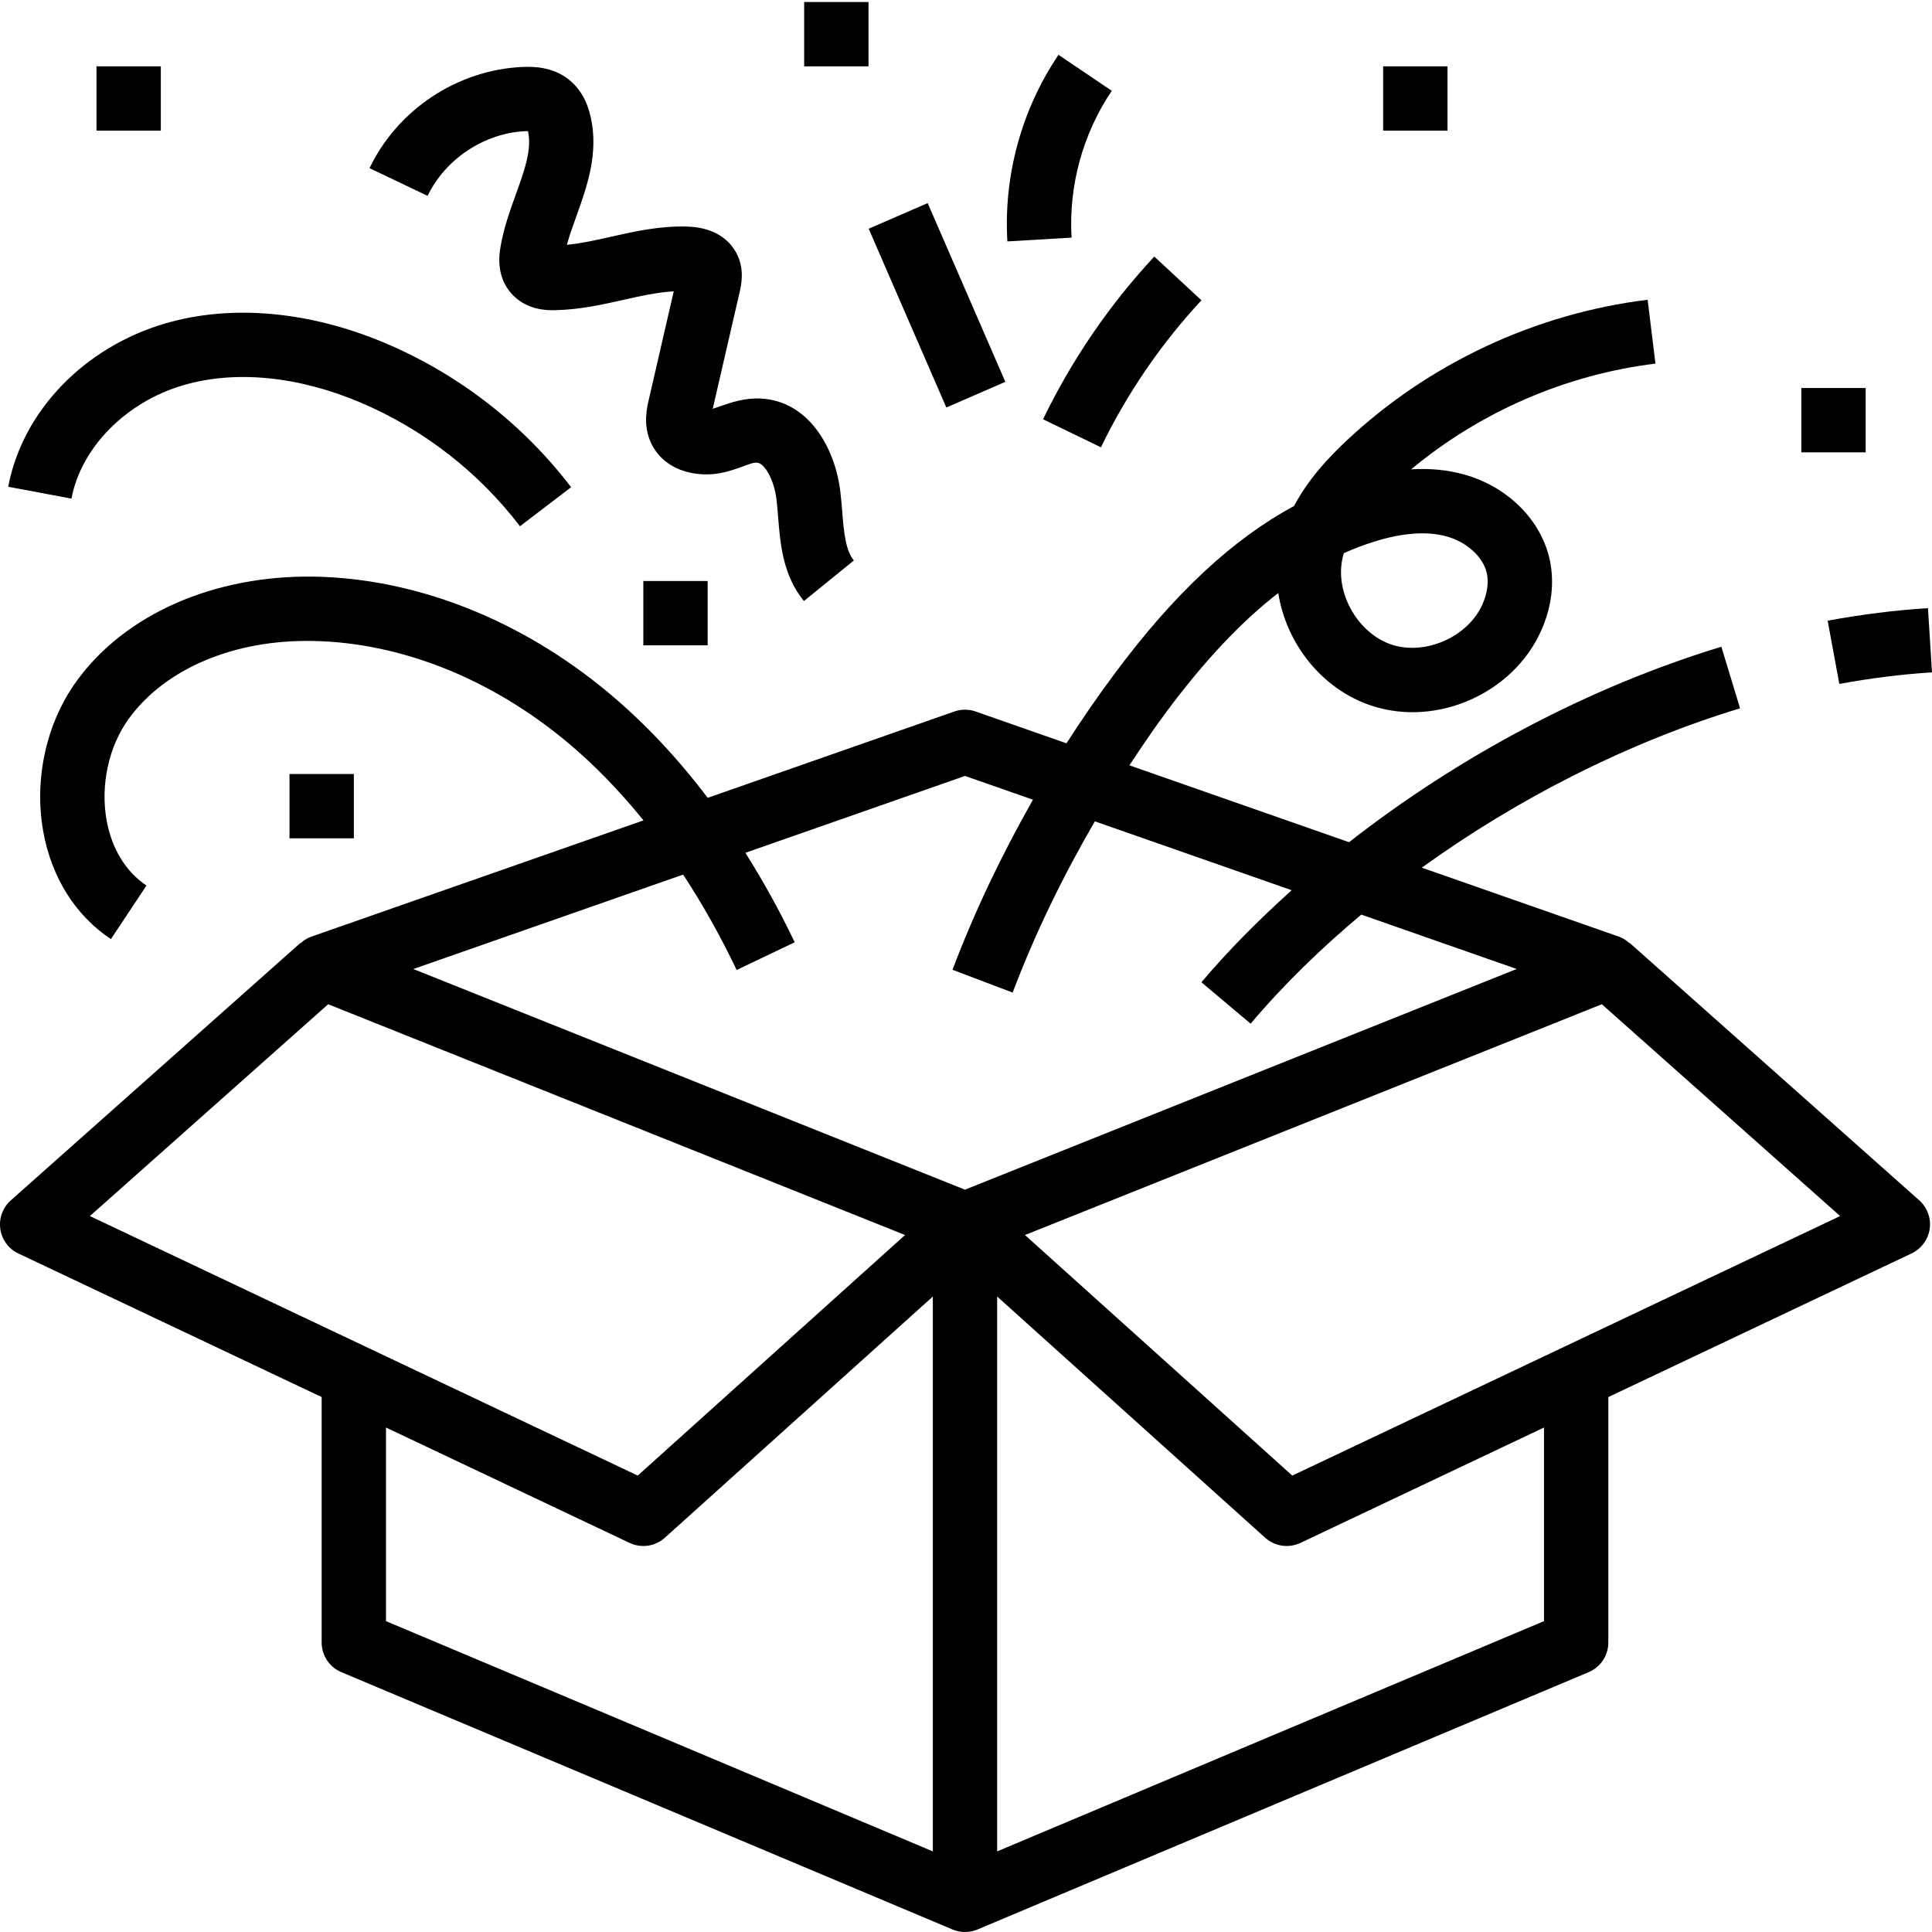
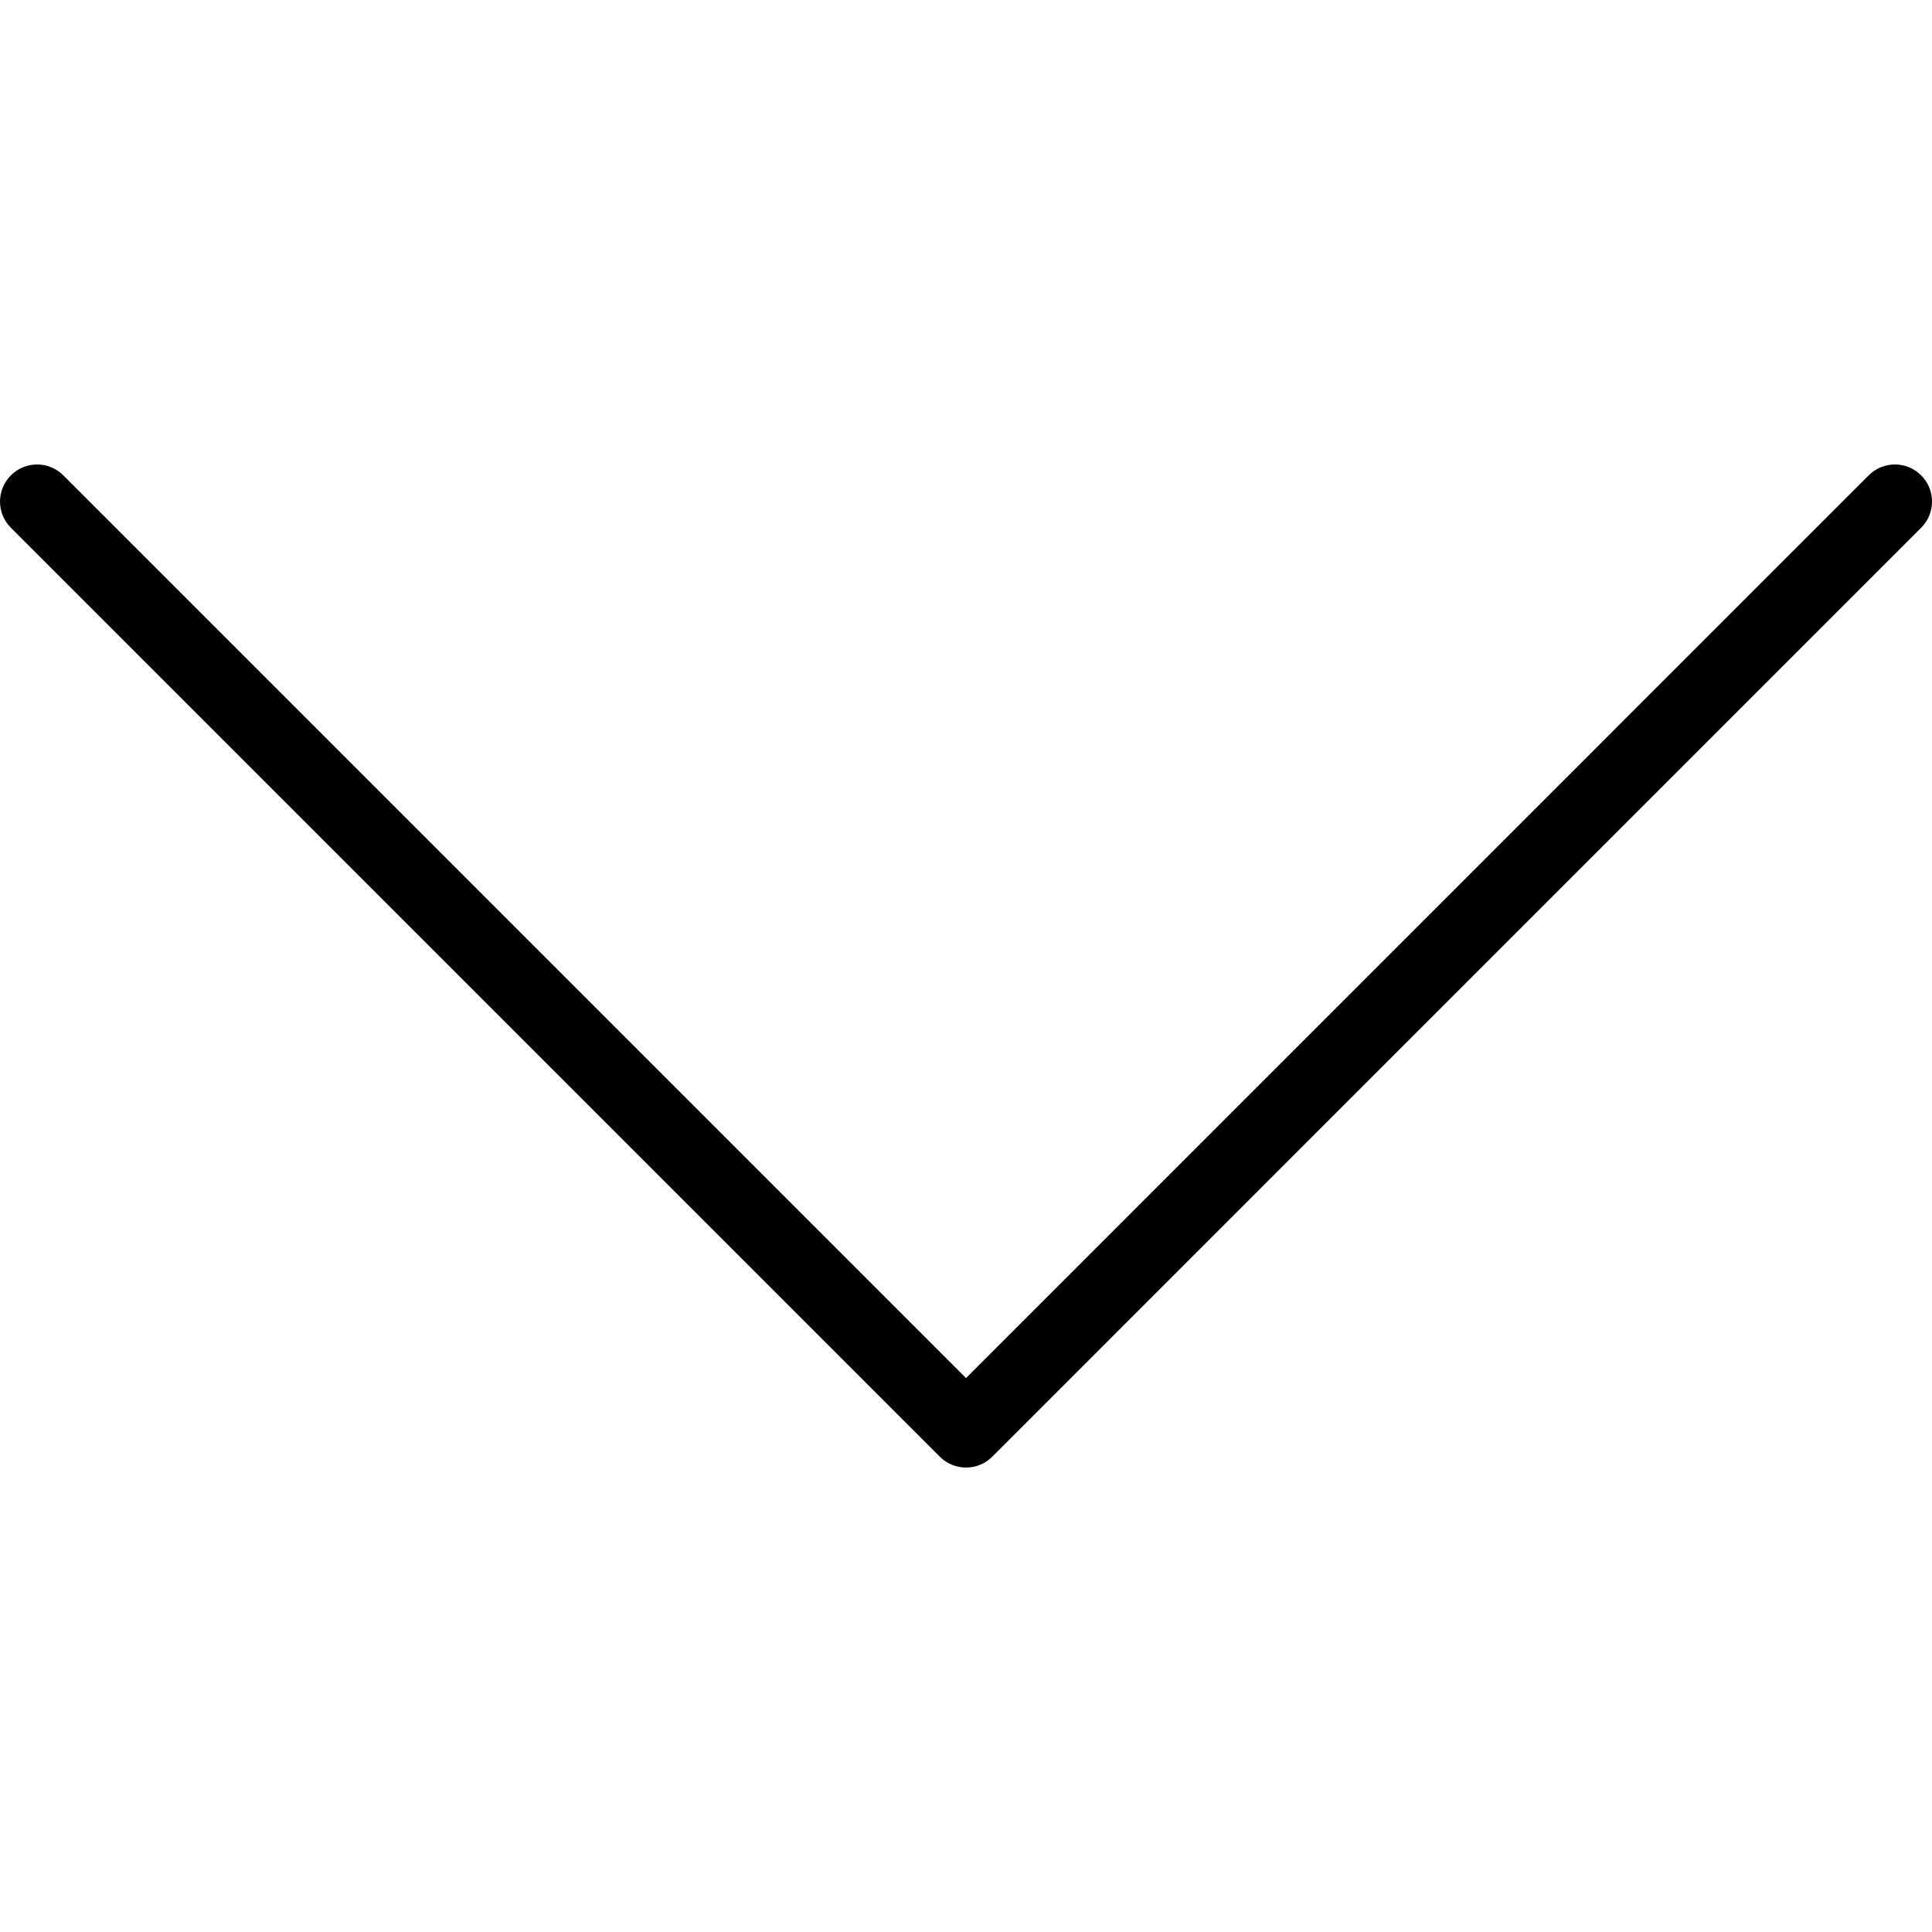
- <svg xmlns="http://www.w3.org/2000/svg" height="480pt" viewBox="0 0 480.498 480" width="480pt">
-   <path d="m84.898 415.625 152 64c.992.414 2.047.625 3.102.625 1.059 0 2.113-.211 3.105-.625l152-64c2.969-1.25 4.895-4.16 4.895-7.375v-61.043l75.426-35.727c2.426-1.152 4.113-3.441 4.496-6.094.383-2.656-.602-5.328-2.602-7.113l-72-64-.047.055c-.77-.68-1.617-1.27-2.625-1.625l-49.039-17.16c23.848-17.207 51.223-31.141 79.152-39.629l-4.648-15.312c-33.031 10.039-65.359 27.305-92.598 48.605l-54.625-19.117c3-4.547 6.047-9.066 9.305-13.441 9.367-12.566 18.48-22.262 27.719-29.406 1.961 12.621 10.953 24.055 23.359 28.07 16.168 5.25 35-3.113 41.977-18.609 2.617-5.805 3.383-11.848 2.23-17.477-2.039-9.969-10.375-18.379-21.254-21.441-4.121-1.16-8.562-1.609-13.273-1.305 17.199-14.32 38.52-23.582 60.762-26.297l-1.938-15.879c-27.848 3.391-54.449 15.84-74.895 35.047-4.168 3.914-9.41 9.363-13.051 16.25-15.383 8.305-29.805 21.809-44.469 41.488-4.25 5.703-8.289 11.551-12.121 17.527l-22.594-7.914c-1.711-.598-3.574-.598-5.285 0l-61.352 21.473c-7.562-9.984-15.809-18.75-24.73-26.184-21.75-18.129-47.703-28.359-73.07-28.832-24.883-.391-47.016 9.242-59.145 25.961-7.551 10.406-10.656 24.422-8.297 37.488 2.055 11.383 8.023 20.871 16.816 26.703l8.848-13.328c-5.129-3.398-8.648-9.168-9.918-16.215-1.578-8.73.527-18.41 5.504-25.25 9.055-12.488 26.27-19.766 45.887-19.352 21.742.402 44.168 9.328 63.129 25.129 6.75 5.633 13.078 12.168 19.008 19.488l-82.688 28.945c-1.008.352-1.859.941-2.625 1.621l-.047-.055-72 64c-2 1.785-2.984 4.457-2.602 7.113.375 2.656 2.062 4.949 4.496 6.094l75.422 35.703v61.043c0 3.215 1.93 6.125 4.898 7.375zm248.934-276.762c.105-.512.234-1.023.387-1.535 2.504-1.129 5.039-2.086 7.605-2.887 7.066-2.207 13.152-2.641 18.082-1.242 5.008 1.41 9.078 5.203 9.902 9.242.465 2.281.059 5.016-1.152 7.703-3.605 8-14.102 12.648-22.453 9.961-8.352-2.719-14.137-12.641-12.371-21.242zm-237.832 215.922 60.578 28.695c1.086.512 2.254.77 3.422.77 1.938 0 3.852-.707 5.355-2.059l66.645-59.984v137.992l-136-57.262zm288 48.152-136 57.262v-137.992l66.648 59.984c1.504 1.352 3.418 2.059 5.352 2.059 1.168 0 2.336-.258 3.426-.77l60.574-28.695zm-62.605-36.199-66.48-59.832 143.473-57.395 59.262 52.68zm-151.496-149.473c4.785 7.297 9.238 15.191 13.312 23.727l14.438-6.895c-3.773-7.906-7.895-15.289-12.262-22.25l54.613-19.117 16.906 5.91c-7.703 13.566-14.473 27.664-20.016 42.297l14.961 5.672c5.598-14.777 12.527-28.961 20.445-42.586l48.953 17.129c-8.121 7.32-15.734 14.93-22.449 22.898l12.242 10.301c8.039-9.551 17.367-18.621 27.52-27.133l38.648 13.527-137.211 54.887-137.207-54.879zm-88.281 32.246 143.473 57.395-66.48 59.832-136.254-64.547zm0 0" />
-   <path d="m146.938 28.977c-.902-4.168-2.801-7.391-5.633-9.566-3.871-2.977-8.367-3.137-11.359-3.008-16.145.711-31.07 10.59-38.039 25.168l14.441 6.895c4.383-9.168 14.148-15.641 24.309-16.09.242-.008.449-.016.625-.016.023 0 .039.008.039.016.992 4.547-.863 9.707-3.016 15.691-1.504 4.16-3.047 8.461-3.84 13.168-.262 1.605-1.078 6.512 2.098 10.75 2.535 3.375 6.543 5.152 11.832 4.898 5.941-.152 11.473-1.395 16.824-2.594 4.168-.938 8.168-1.832 12.344-2.082l-6.16 26.746c-.527 2.289-1.41 6.121.199 10.223 2.977 7.562 11.648 9.738 18.688 8 1.395-.344 2.777-.816 4.145-1.293 1.512-.531 3.008-1.227 3.93-1.035 1.703.082 4.152 4.082 4.75 9.113.168 1.414.289 2.855.402 4.312.543 6.793 1.168 14.488 6.414 20.961l12.426-10.09c-2.121-2.617-2.496-7.246-2.891-12.16-.137-1.656-.27-3.312-.465-4.926-1.336-11.121-7.988-22.609-19.84-23.195-3.934-.184-7.301.969-10 1.914-.629.223-1.262.449-1.902.648l6.656-28.863c.422-1.832 1.312-5.625-.594-9.523-1.207-2.496-4.445-6.719-12.453-6.941-6.867-.191-13.082 1.215-19.145 2.582-3.609.816-7.074 1.594-10.738 1.961.633-2.297 1.488-4.672 2.379-7.152 2.59-7.254 5.551-15.48 3.574-24.512zm0 0" />
-   <path d="m2.043 120.809 15.727 2.953c2.383-12.711 13.586-24.059 27.871-28.227 12.906-3.766 28.527-2.238 43.984 4.312 15.648 6.633 29.375 17.273 39.695 30.785l12.715-9.711c-12-15.715-27.969-28.098-46.168-35.809-18.832-7.977-38.258-9.738-54.707-4.938-20.23 5.906-35.59 21.855-39.117 40.633zm0 0" />
-   <path d="m216.043 56.637 14.676-6.375 19.316 44.457-14.676 6.375zm0 0" />
-   <path d="m259.41 104.023 14.398 6.977c6.48-13.375 14.891-25.68 24.992-36.566l-11.727-10.879c-11.191 12.039-20.496 25.664-27.664 40.469zm0 0" />
-   <path d="m250.539 59.793 15.965-.945c-.758-12.863 2.793-25.832 10-36.512l-13.254-8.949c-9.168 13.574-13.688 30.055-12.711 46.406zm0 0" />
-   <path d="m454.547 154.113 2.902 15.734c7.816-1.438 15.57-2.406 23.047-2.879l-1-15.969c-8.109.512-16.504 1.562-24.949 3.113zm0 0" />
-   <path d="m200 .25h16v16h-16zm0 0" />
-   <path d="m344 16.25h16v16h-16zm0 0" />
-   <path d="m448 96.25h16v16h-16zm0 0" />
-   <path d="m24 16.25h16v16h-16zm0 0" />
-   <path d="m160 144.25h16v16h-16zm0 0" />
-   <path d="m72 192.25h16v16h-16zm0 0" />
+ <svg xmlns="http://www.w3.org/2000/svg" enable-background="new 0 0 512 512" version="1.1" viewBox="0 0 512 512" xml:space="preserve">
+   <path d="m509.12 125.97c-3.838-3.838-10.055-3.838-13.893 0l-239.22 239.23-239.23-239.23c-3.838-3.838-10.055-3.838-13.893 0s-3.838 10.055 0 13.893l246.18 246.18c1.842 1.842 4.337 2.878 6.947 2.878s5.104-1.036 6.946-2.878l246.17-246.18c3.838-3.838 3.838-10.055 0-13.893z" />
</svg>
